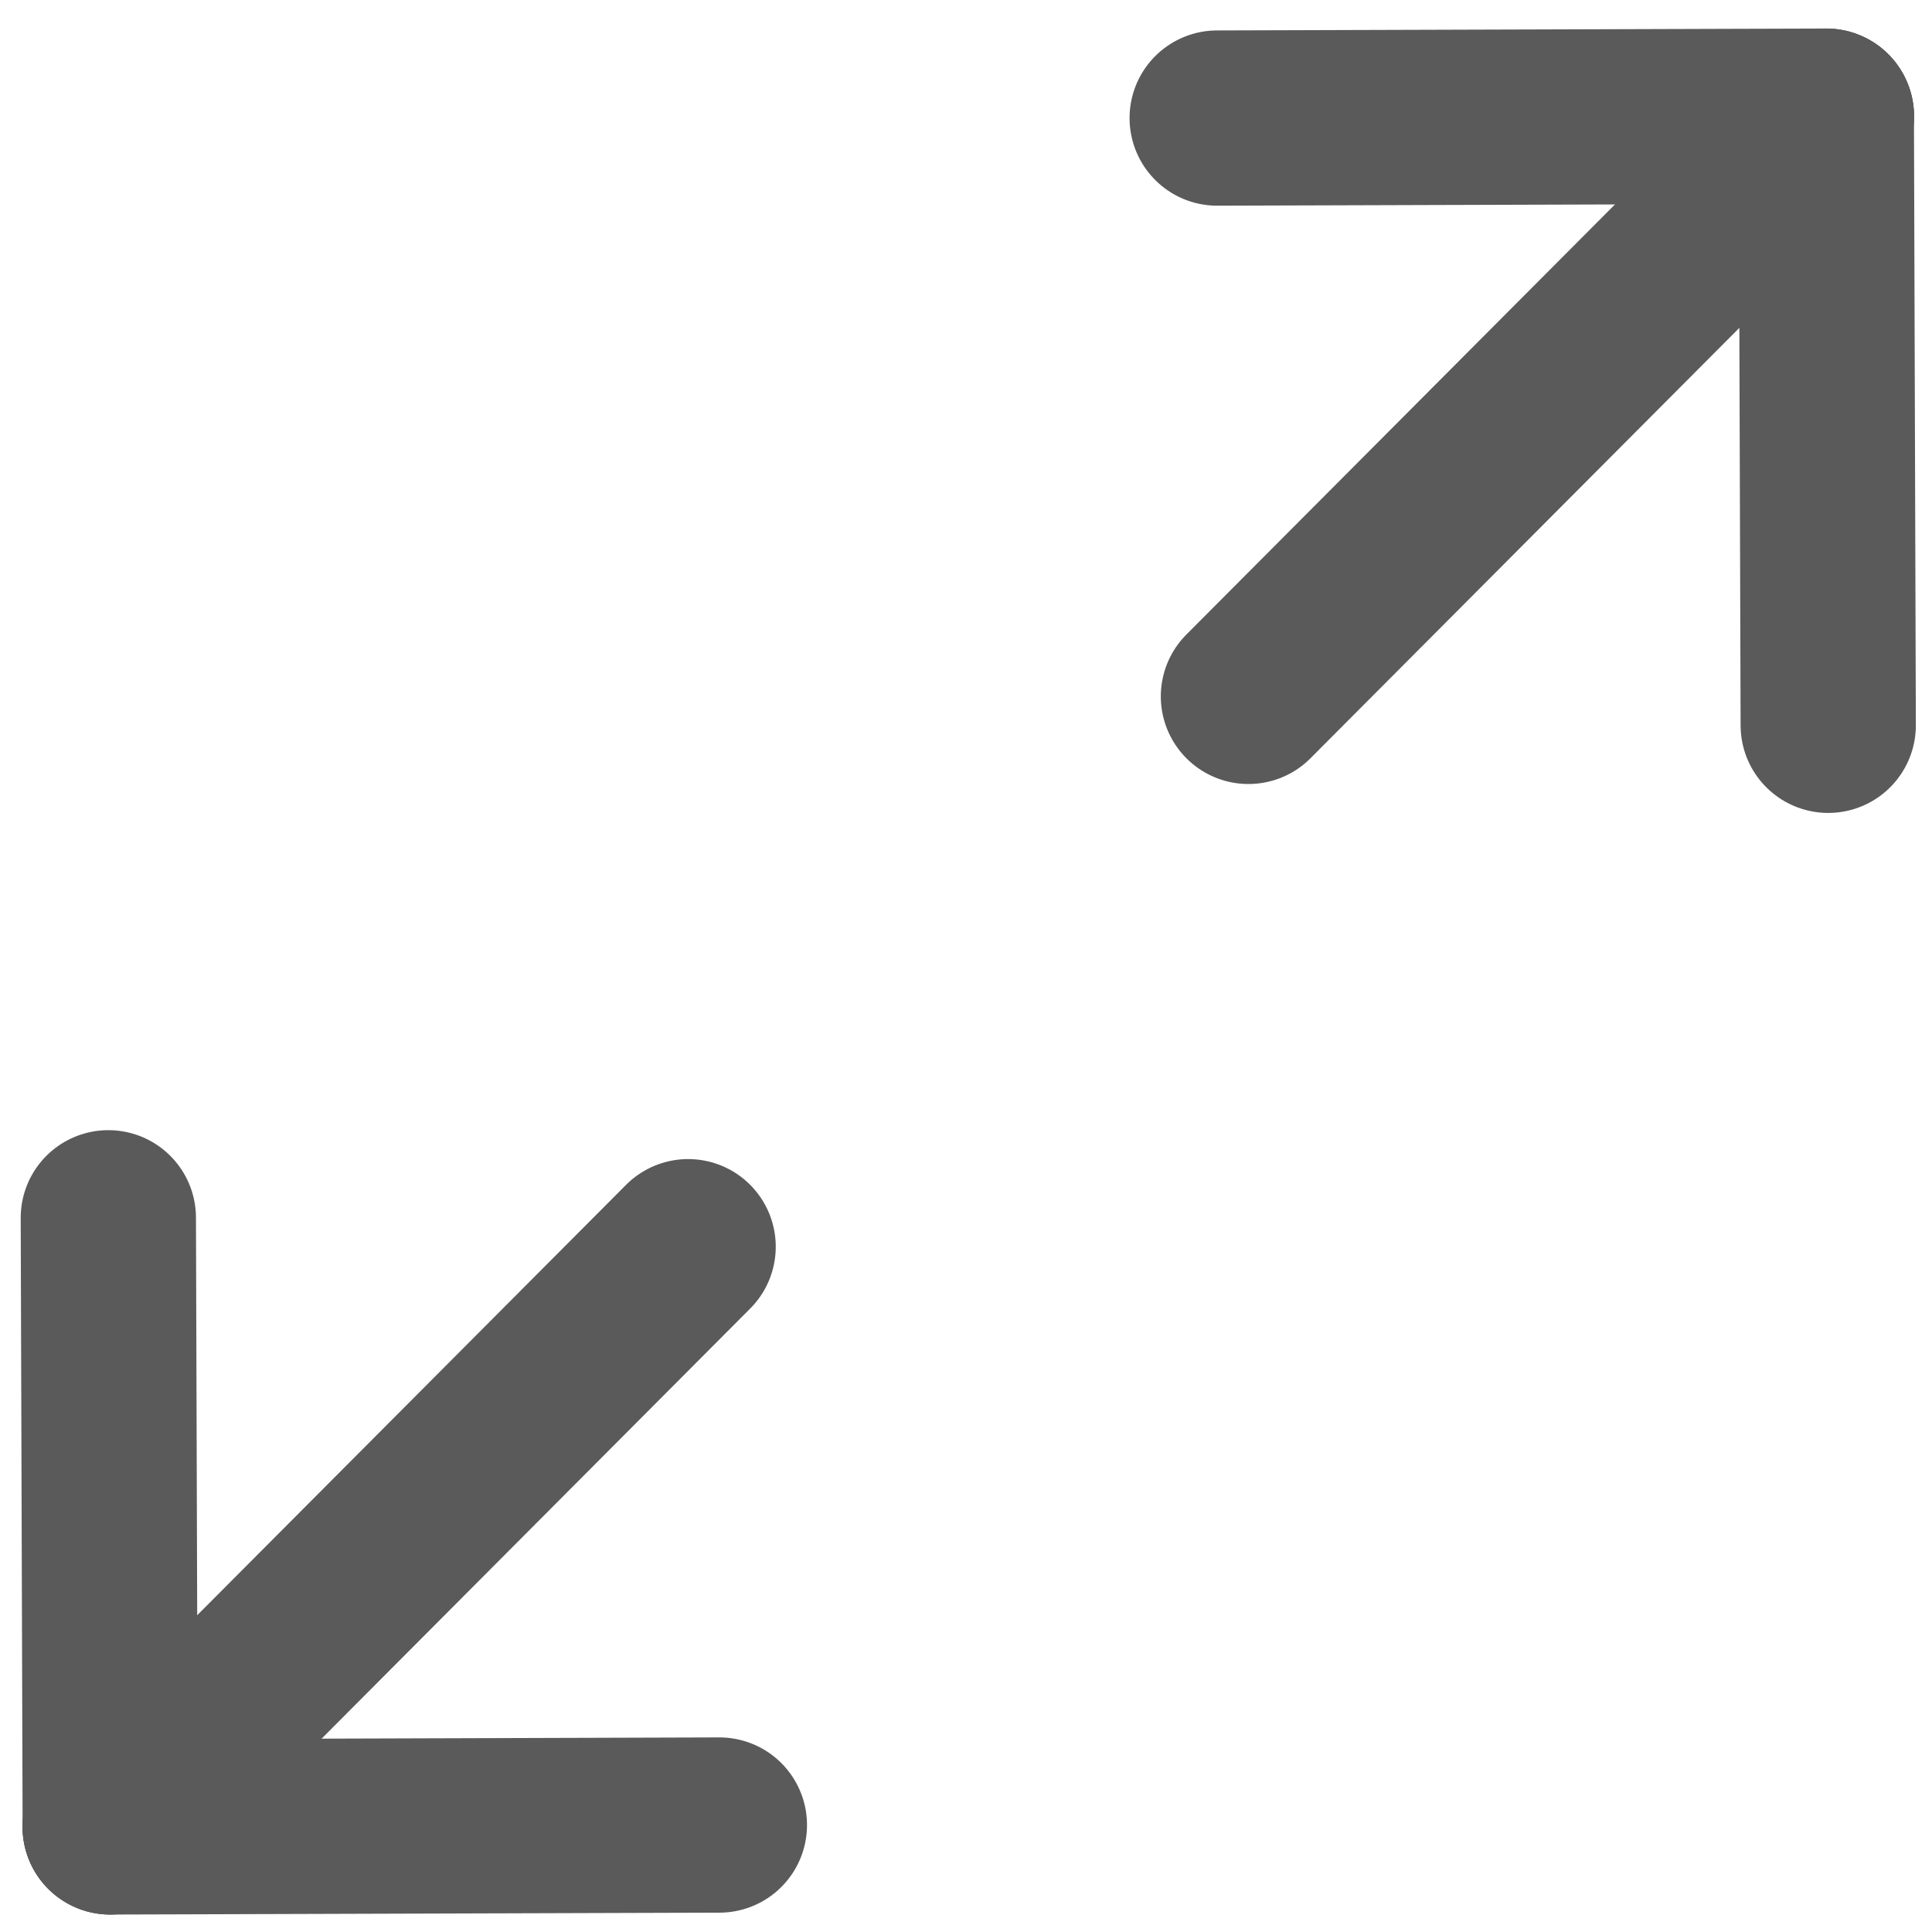
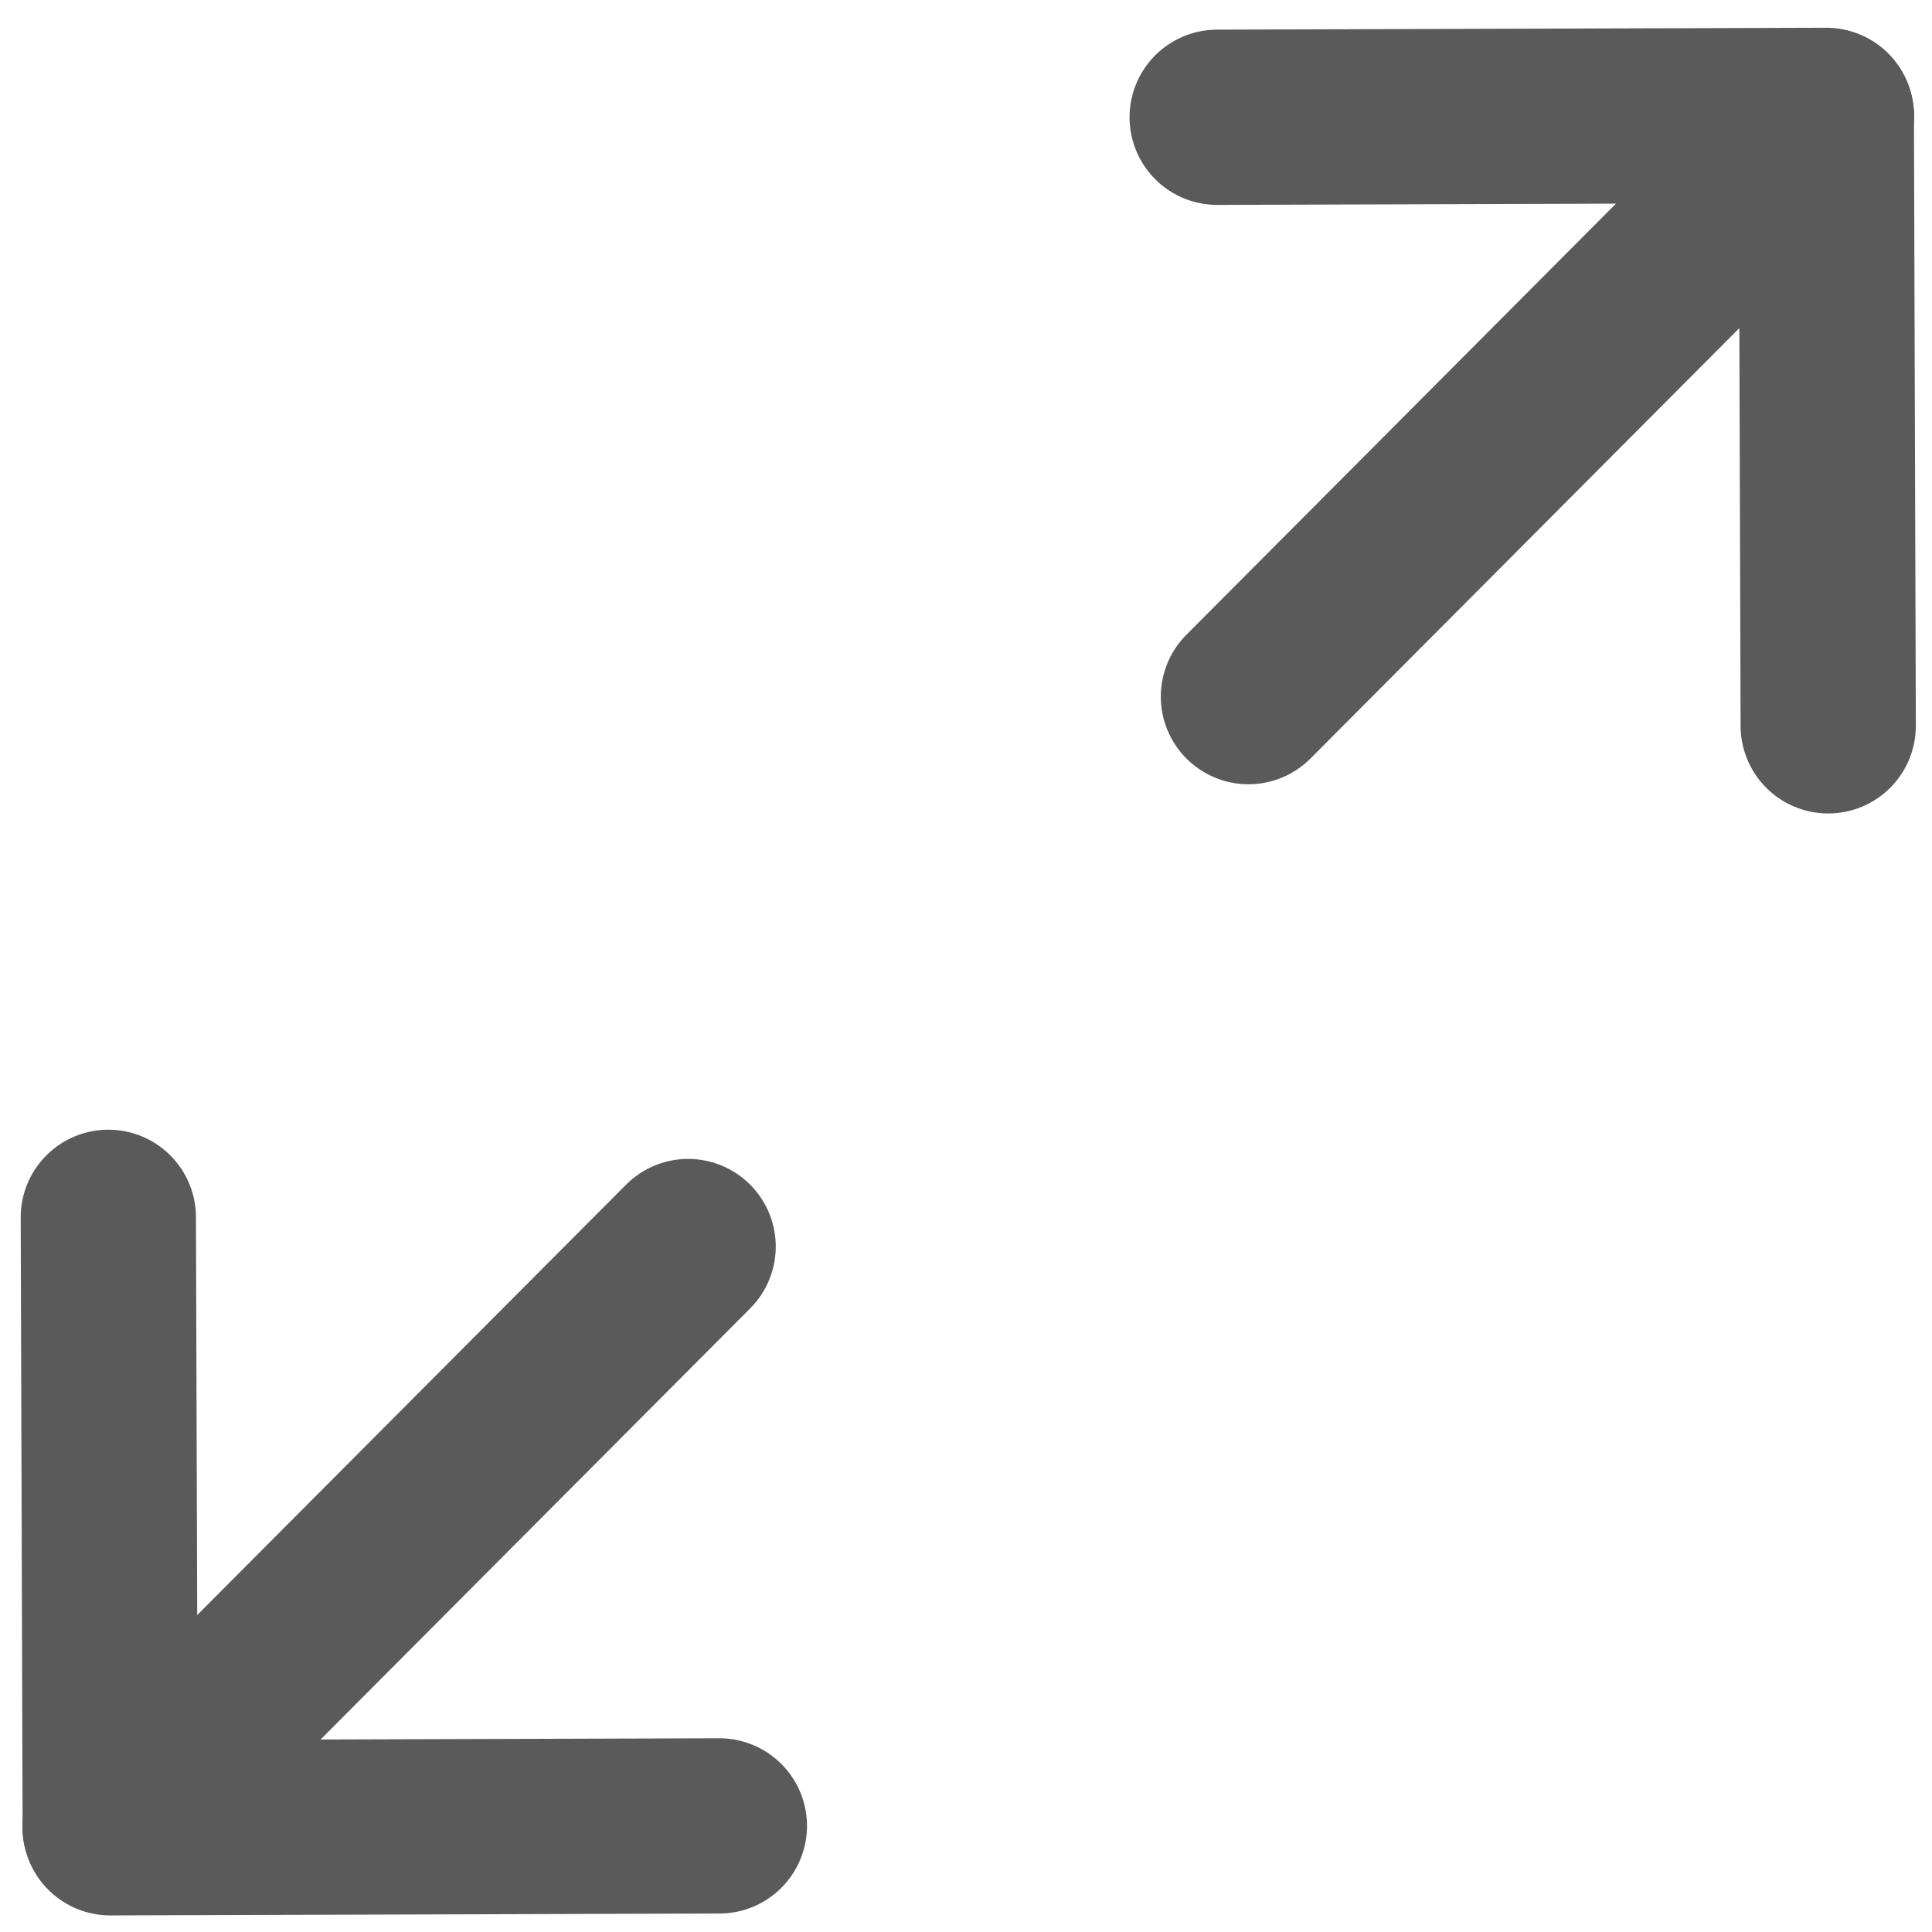
- <svg xmlns="http://www.w3.org/2000/svg" width="50" height="50" viewBox="0 0 13.229 13.229" version="1.1" id="svg8">
-   <defs id="defs2">
-     </defs>
-   <g id="layer1" transform="translate(0,-283.7708)">
-     <path style="fill:none;stroke:#000000;stroke-width:0.265px;stroke-linecap:butt;stroke-linejoin:miter;stroke-opacity:1" d="m 43.845,89.113 c -0.756,80.131 0,80.131 0,80.131" id="path8452" />
-     <g id="g8491" style="stroke:#5a5a5a;stroke-opacity:1" transform="translate(-1.155183,1.225365)">
-       <path id="path8456" d="m 5.867,291.082 -3.958,3.972" style="fill:none;stroke:#5a5a5a;stroke-width:1.2;stroke-linecap:round;stroke-linejoin:round;stroke-miterlimit:4;stroke-dasharray:none;stroke-opacity:1" />
-       <path id="path8456-2" d="m 1.897,290.884 0.013,4.171" style="fill:none;stroke:#5a5a5a;stroke-width:1.2;stroke-linecap:round;stroke-linejoin:round;stroke-miterlimit:4;stroke-dasharray:none;stroke-opacity:1" />
-       <path id="path8456-2-5" d="m 1.91,295.055 4.171,-0.013" style="fill:none;stroke:#5a5a5a;stroke-width:1.2;stroke-linecap:round;stroke-linejoin:round;stroke-miterlimit:4;stroke-dasharray:none;stroke-opacity:1" />
+ <svg xmlns="http://www.w3.org/2000/svg" width="50" height="50" version="1.1" viewBox="0 0 13.229 13.229">
+   <g transform="translate(0 -283.77)" fill="none">
+     <path d="m43.845 89.113c-0.756 80.131 0 80.131 0 80.131" stroke="#000" stroke-width=".265px" />
+     <g transform="translate(-1.1552 1.2254)" stroke="#5a5a5a" stroke-linecap="round" stroke-linejoin="round" stroke-width="1.2">
+       <path d="m5.867 291.08-3.958 3.972" />
+       <path d="m1.897 290.88 0.013 4.171" />
+       <path d="m1.91 295.06 4.171-0.013" />
    </g>
-     <g transform="rotate(-180,7.207722,289.8106)" id="g8491-4" style="stroke:#5a5a5a;stroke-opacity:1">
-       <path id="path8456-0" d="m 5.867,291.082 -3.958,3.972" style="fill:none;stroke:#5a5a5a;stroke-width:1.2;stroke-linecap:round;stroke-linejoin:round;stroke-miterlimit:4;stroke-dasharray:none;stroke-opacity:1" />
-       <path id="path8456-2-59" d="m 1.897,290.884 0.013,4.171" style="fill:none;stroke:#5a5a5a;stroke-width:1.2;stroke-linecap:round;stroke-linejoin:round;stroke-miterlimit:4;stroke-dasharray:none;stroke-opacity:1" />
-       <path id="path8456-2-5-4" d="m 1.91,295.055 4.171,-0.013" style="fill:none;stroke:#5a5a5a;stroke-width:1.2;stroke-linecap:round;stroke-linejoin:round;stroke-miterlimit:4;stroke-dasharray:none;stroke-opacity:1" />
+     <g transform="rotate(180 7.2077 289.81)" stroke="#5a5a5a" stroke-linecap="round" stroke-linejoin="round" stroke-width="1.2">
+       <path d="m5.867 291.08-3.958 3.972" />
+       <path d="m1.897 290.88 0.013 4.171" />
+       <path d="m1.91 295.06 4.171-0.013" />
    </g>
  </g>
</svg>
